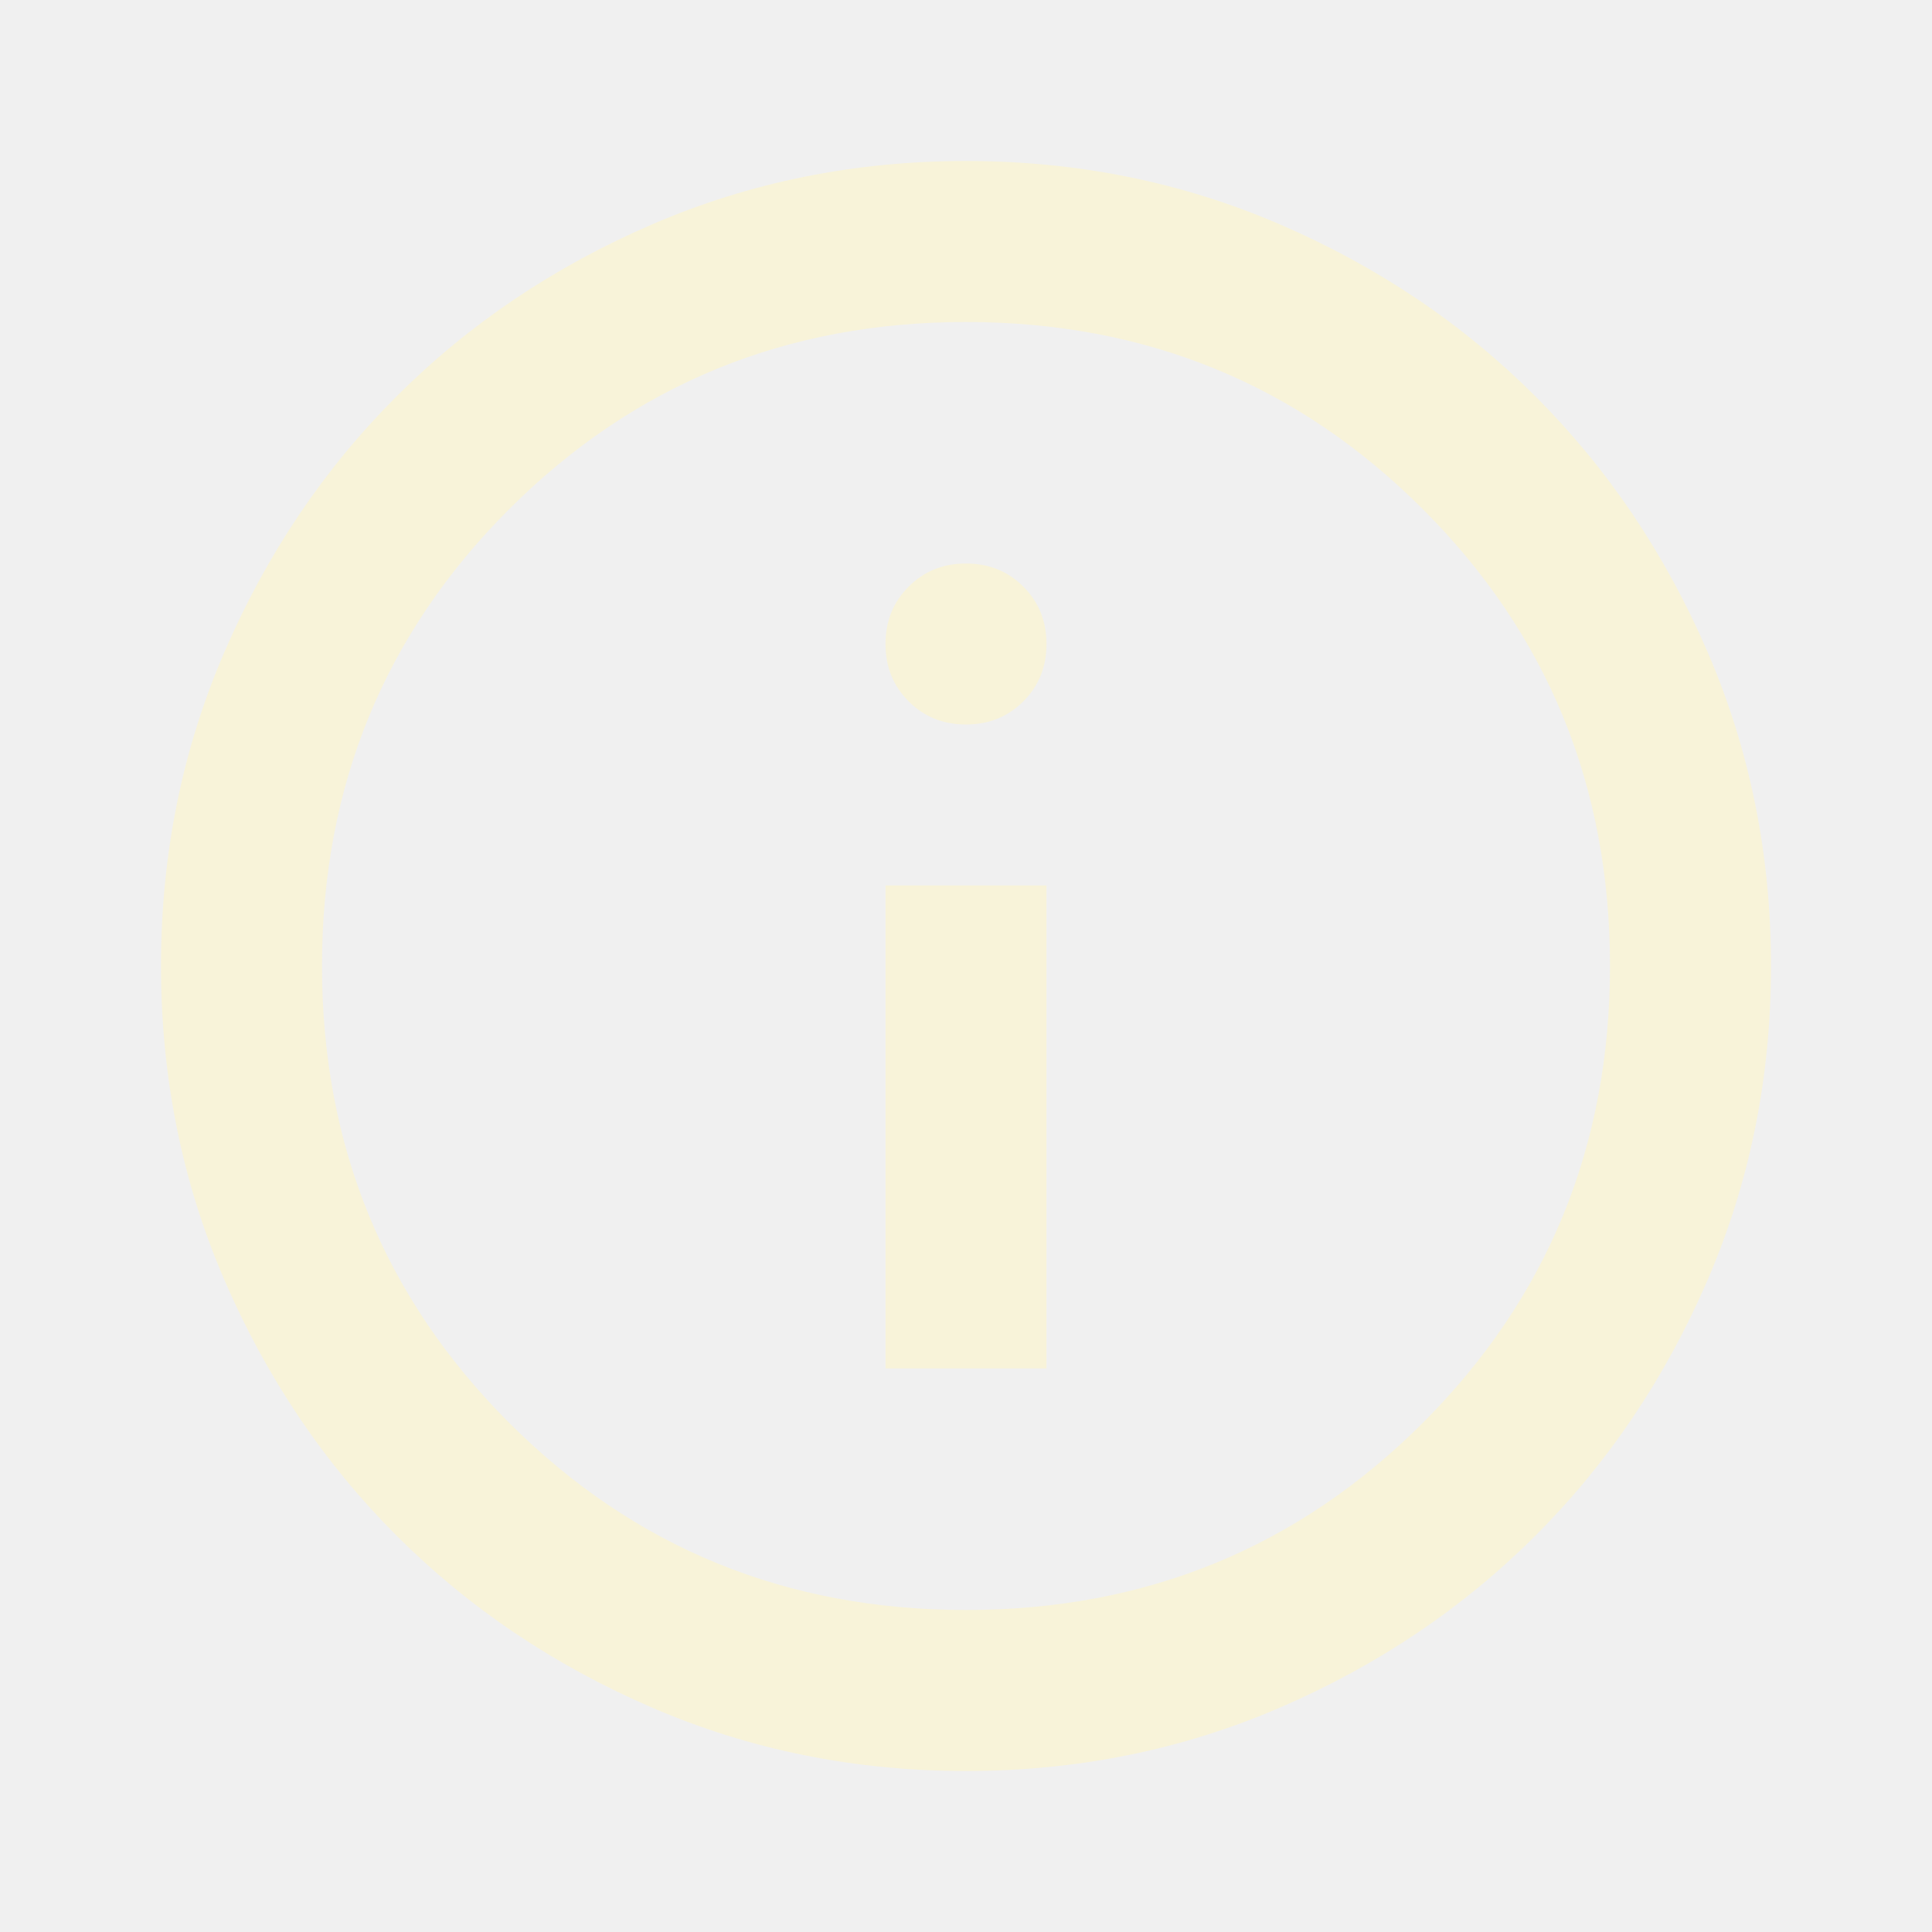
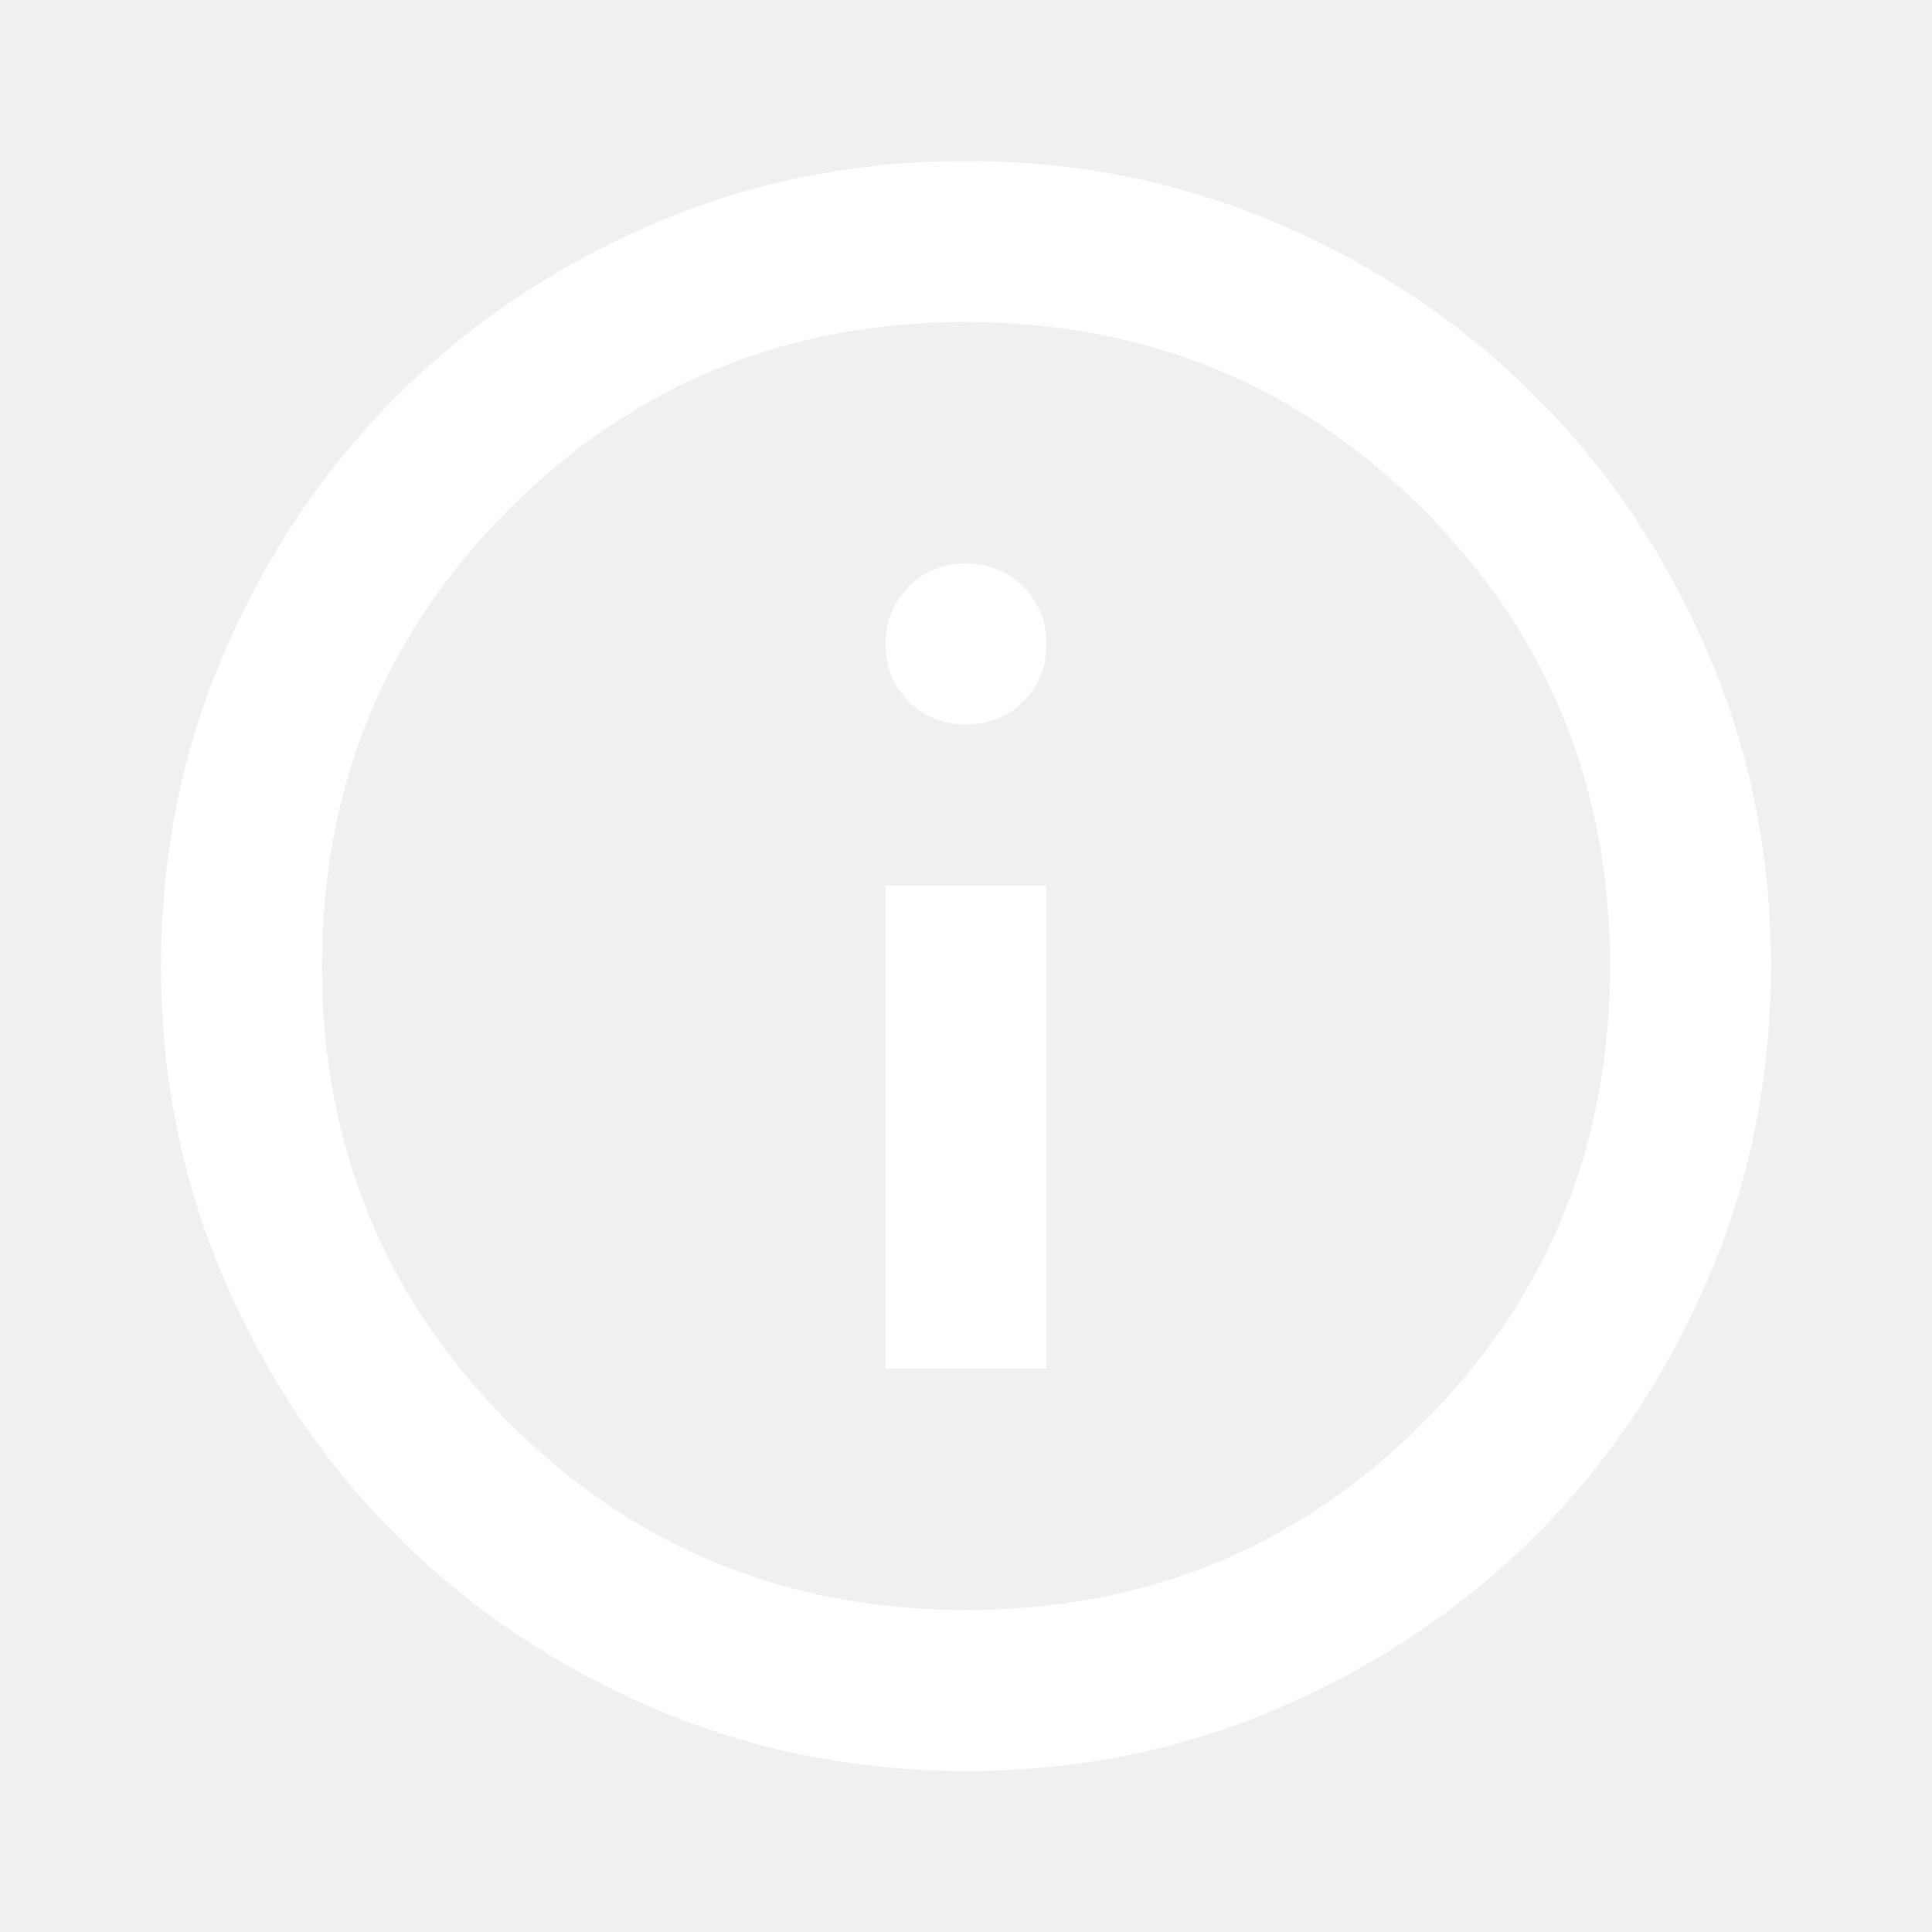
- <svg xmlns="http://www.w3.org/2000/svg" height="24px" viewBox="0 -960 960 960" width="24px" fill="#F8F3D9">
+ <svg xmlns="http://www.w3.org/2000/svg" height="24px" viewBox="0 -960 960 960" width="24px" fill="#FFFFFF">
  <path d="M440-280h80v-240h-80v240Zm40-320q17 0 28.5-11.5T520-640q0-17-11.5-28.5T480-680q-17 0-28.5 11.5T440-640q0 17 11.5 28.5T480-600Zm0 520q-83 0-156-31.5T197-197q-54-54-85.5-127T80-480q0-83 31.5-156T197-763q54-54 127-85.5T480-880q83 0 156 31.5T763-763q54 54 85.5 127T880-480q0 83-31.5 156T763-197q-54 54-127 85.5T480-80Zm0-80q134 0 227-93t93-227q0-134-93-227t-227-93q-134 0-227 93t-93 227q0 134 93 227t227 93Zm0-320Z" />
</svg>
